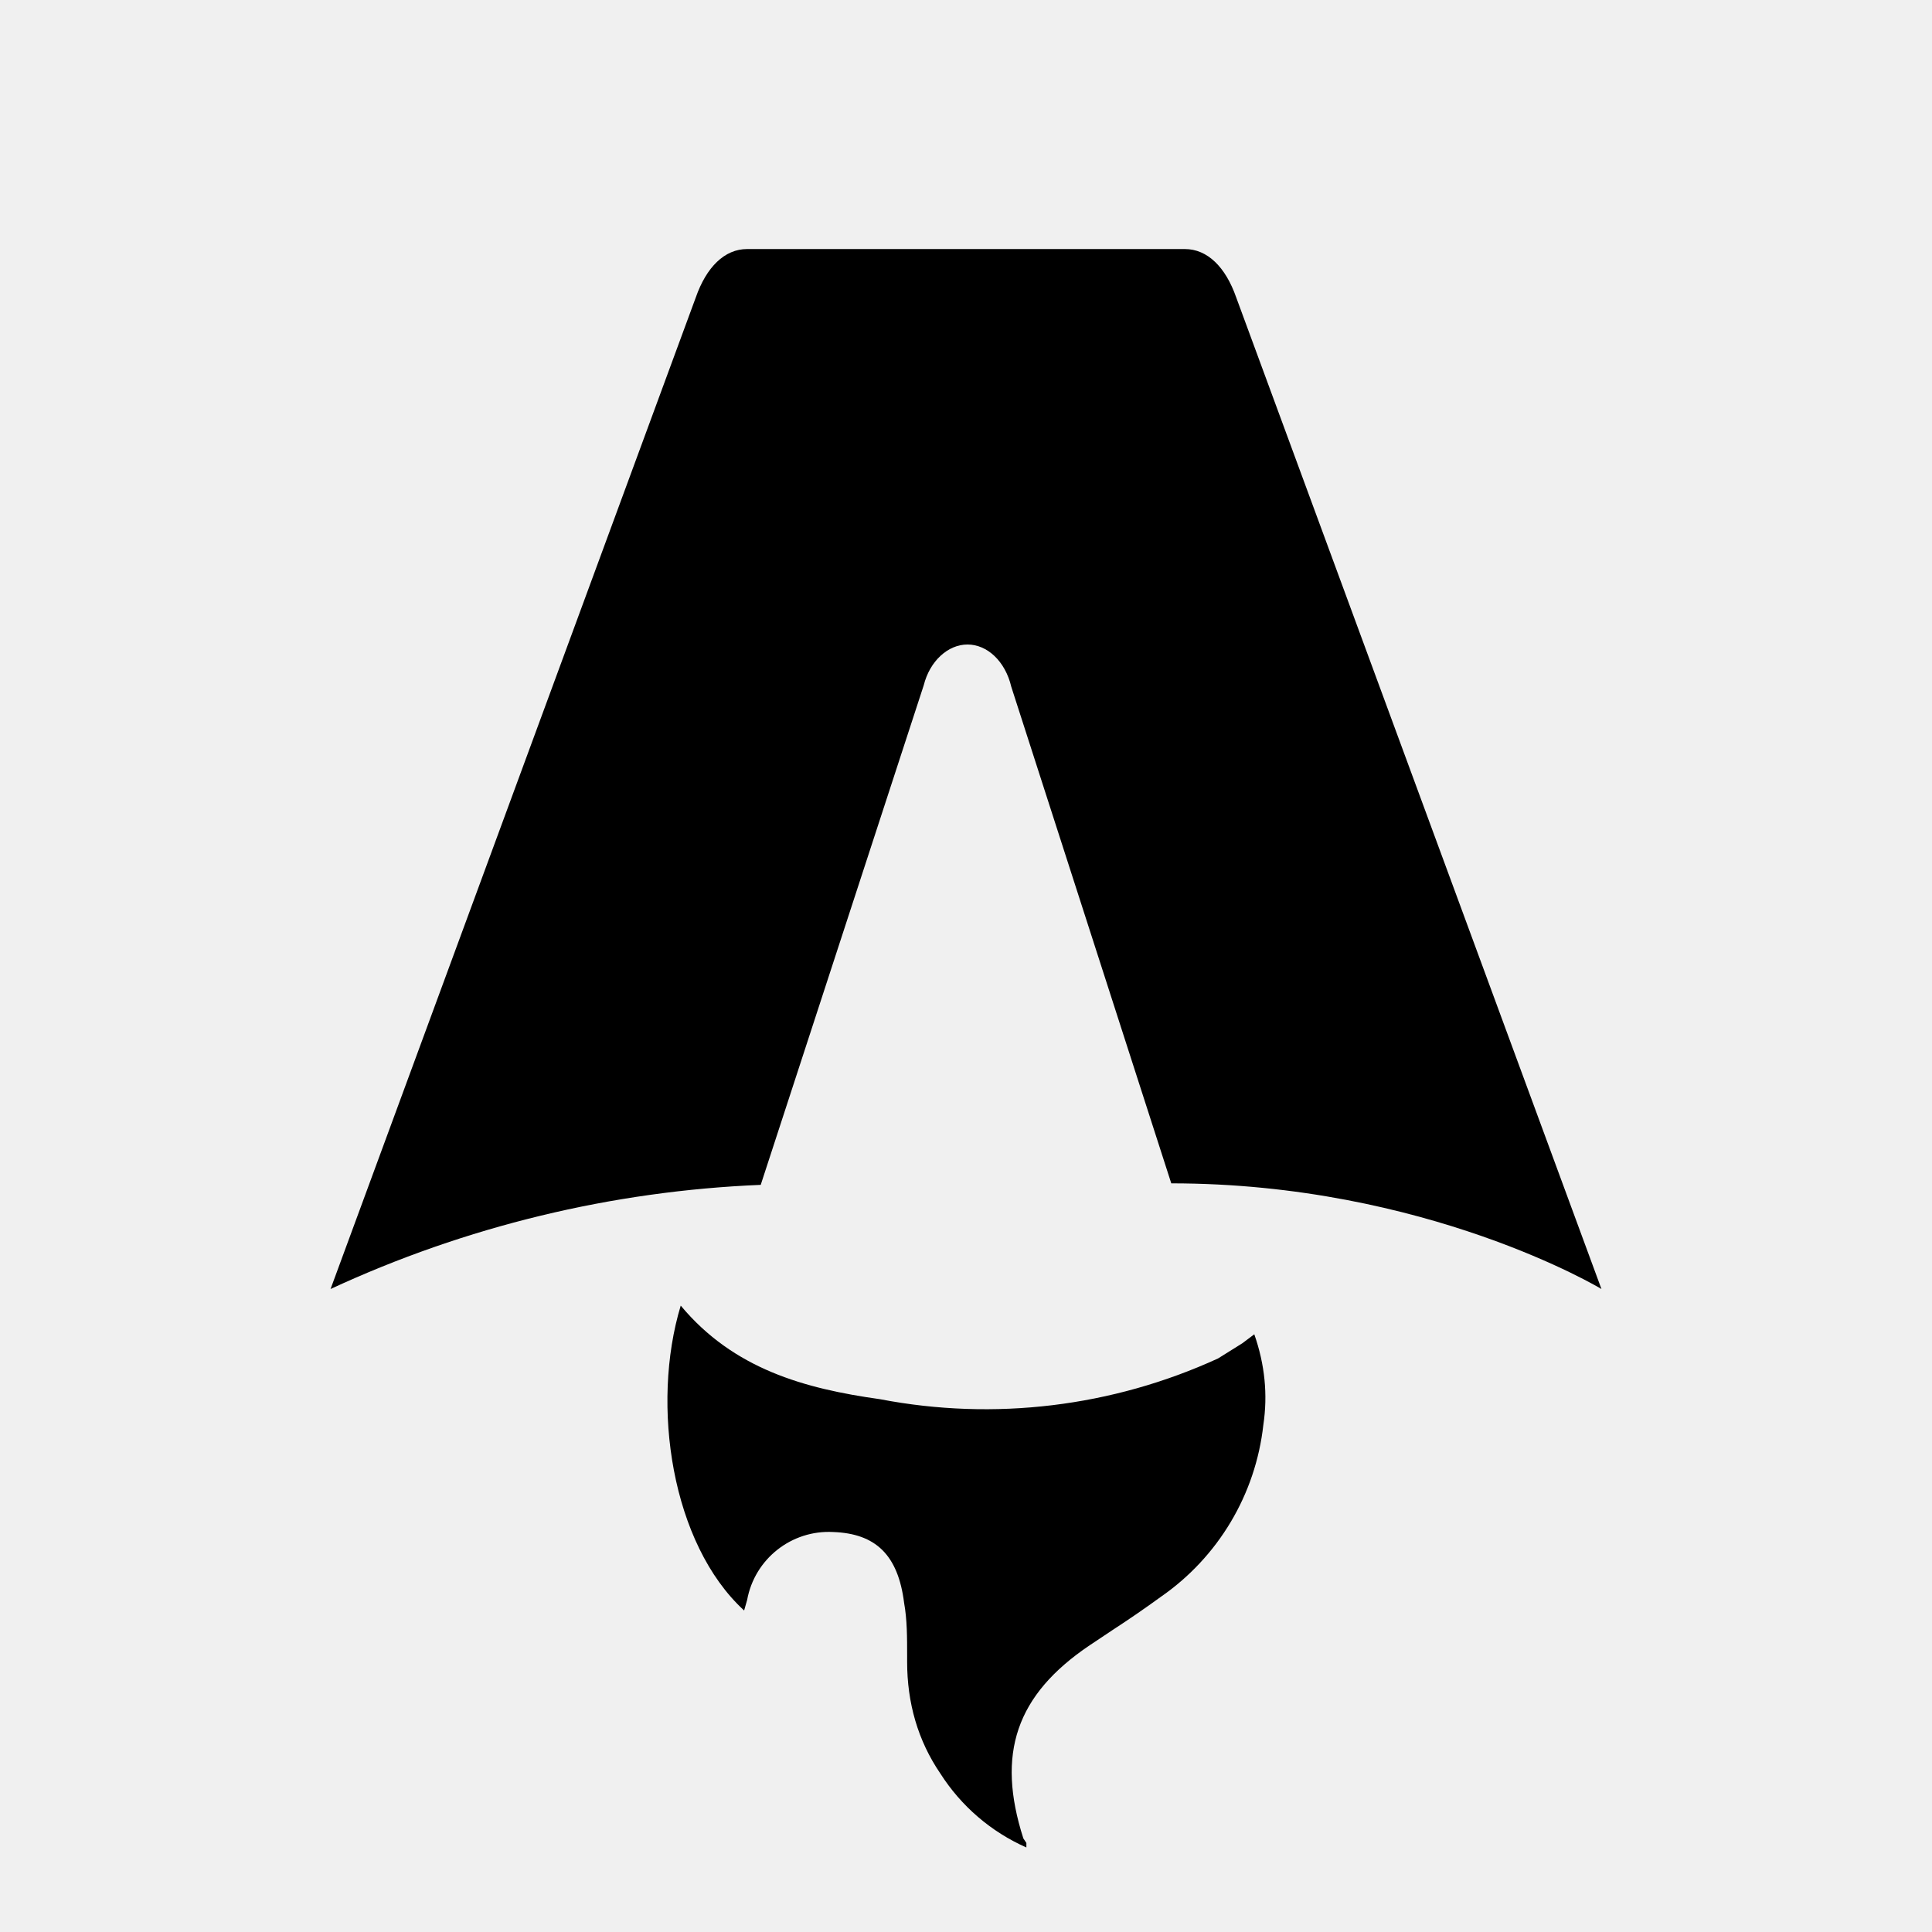
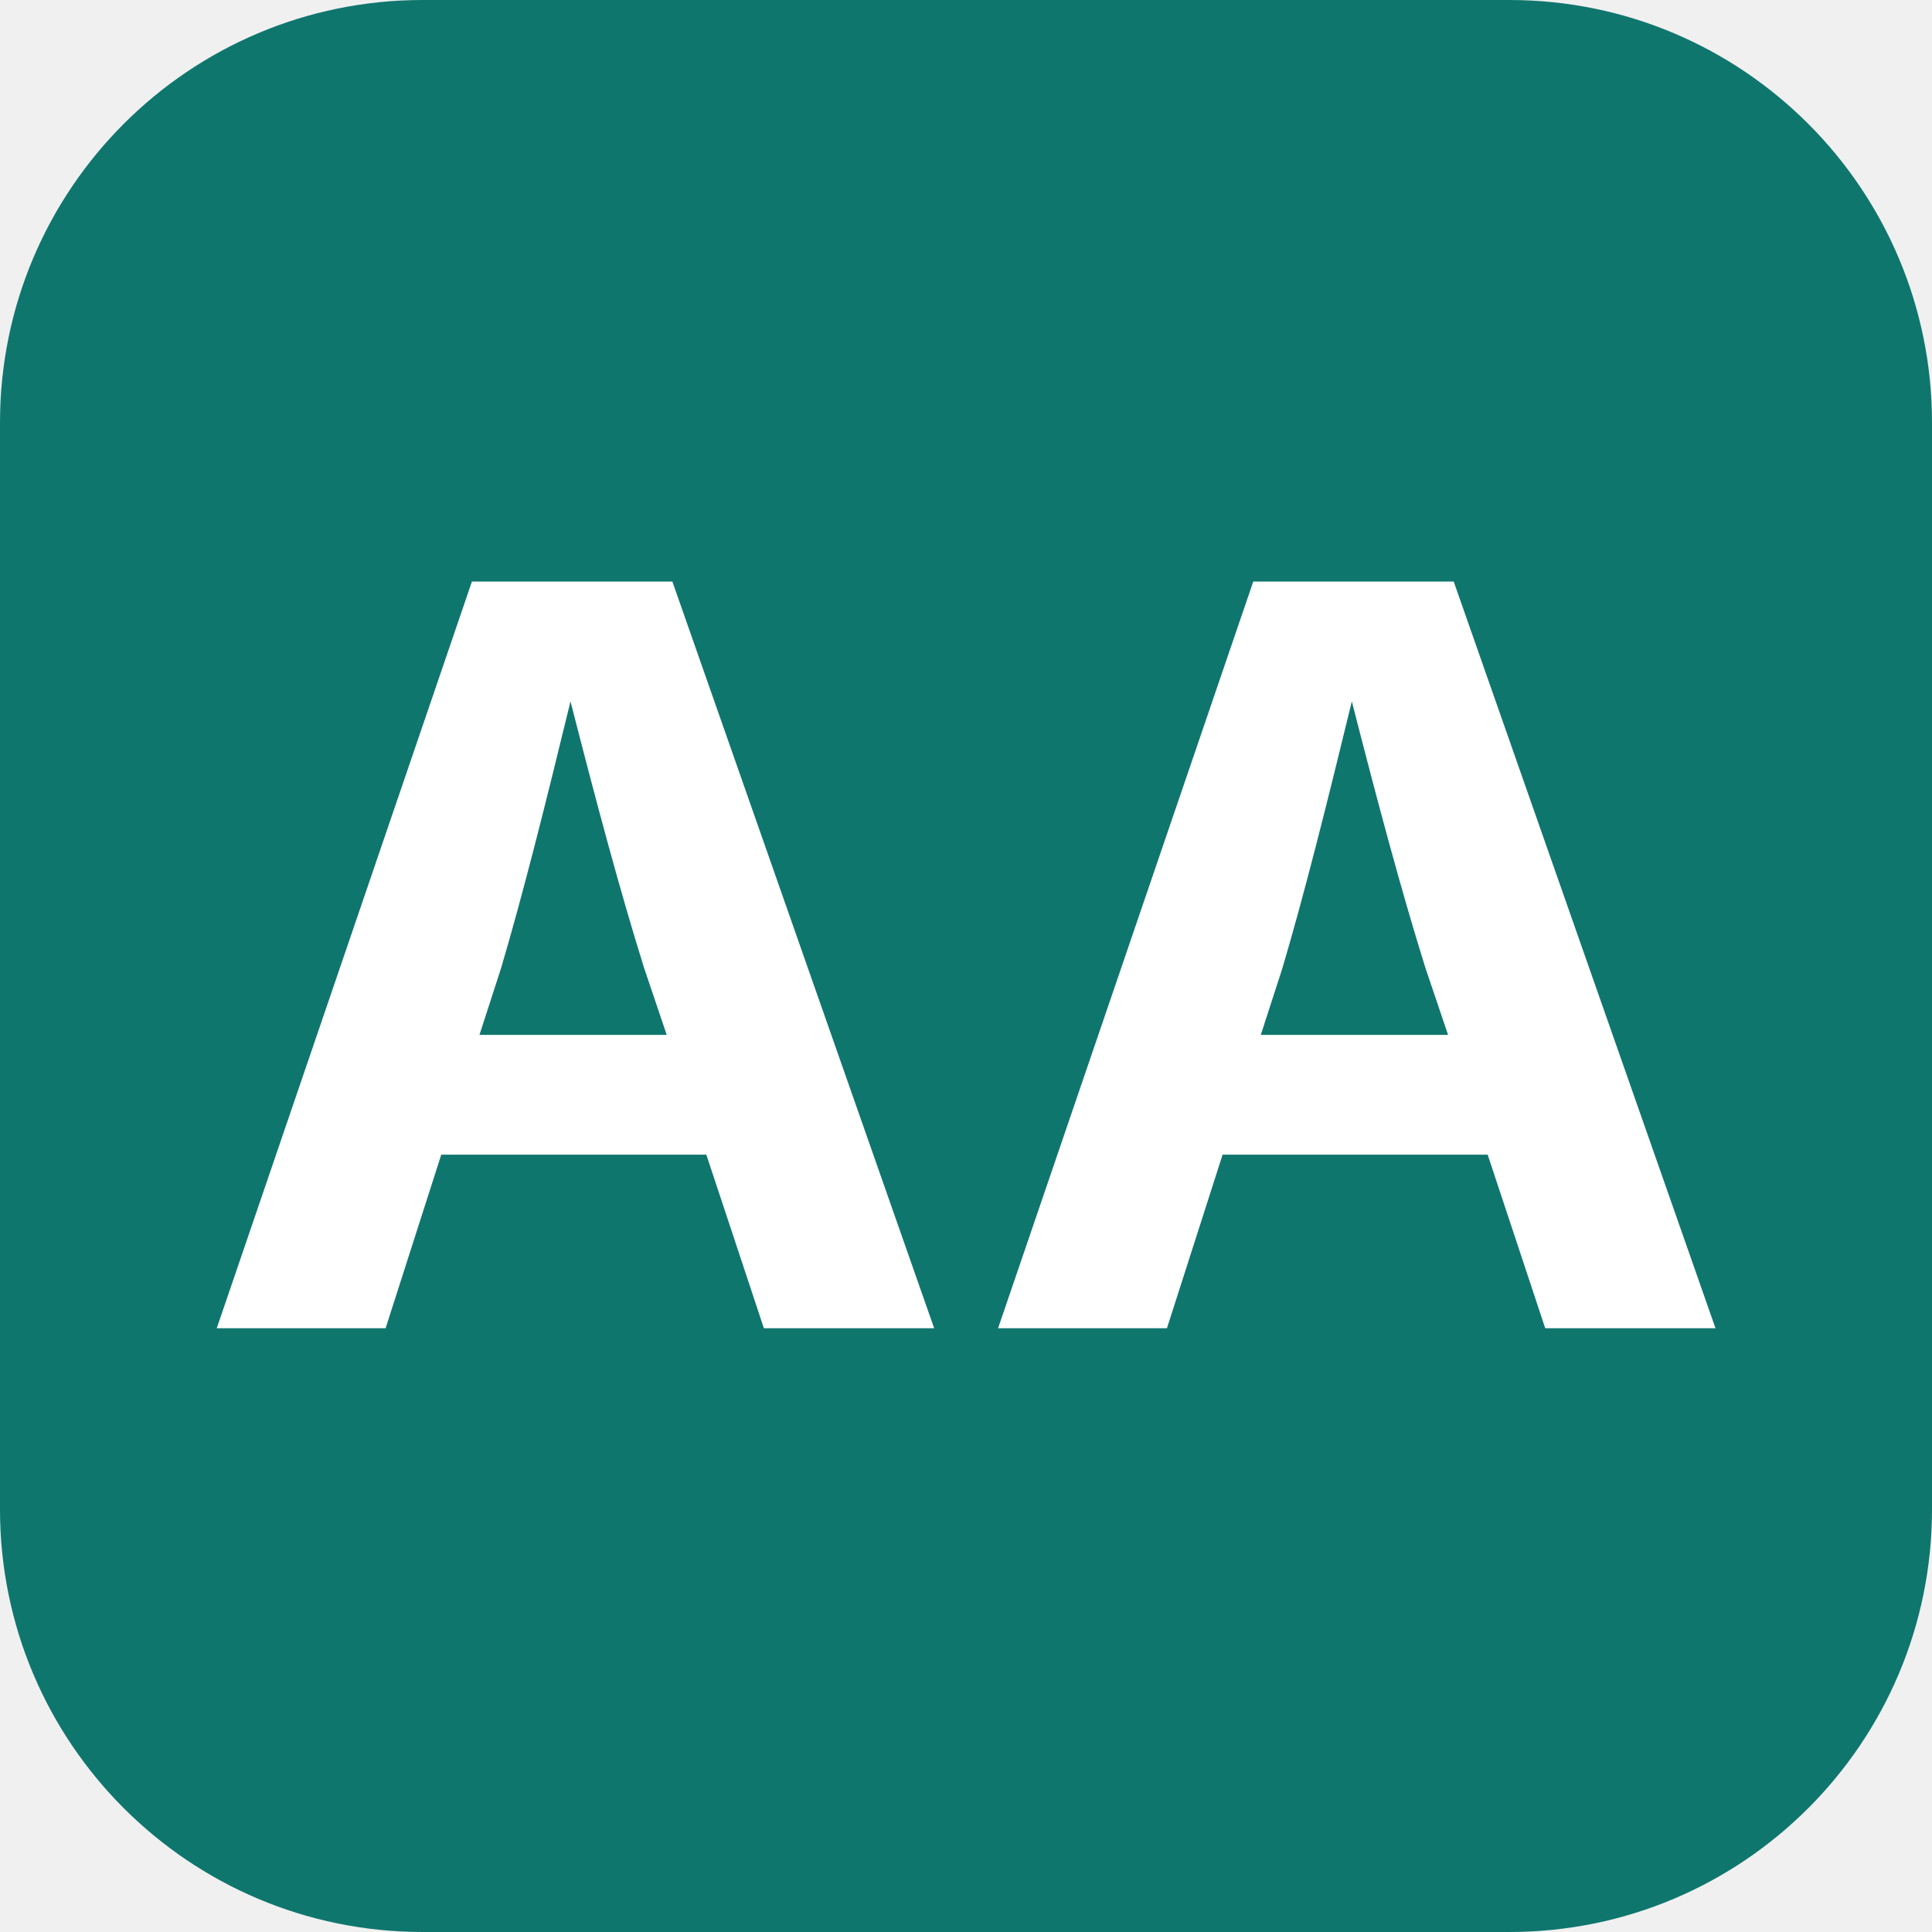
- <svg xmlns="http://www.w3.org/2000/svg" fill="none" viewBox="0 0 128 128">
-   <path d="M50.4 78.5a75.1 75.1 0 0 0-28.5 6.9l24.2-65.7c.7-2 1.9-3.2 3.4-3.2h29c1.5 0 2.7 1.2 3.4 3.2l24.2 65.7s-11.6-7-28.5-7L67 45.5c-.4-1.7-1.6-2.8-2.9-2.8-1.3 0-2.5 1.1-2.9 2.7L50.4 78.5Zm-1.1 28.2Zm-4.2-20.2c-2 6.6-.6 15.8 4.2 20.2a17.5 17.5 0 0 1 .2-.7 5.5 5.5 0 0 1 5.7-4.5c2.8.1 4.3 1.5 4.7 4.7.2 1.1.2 2.3.2 3.5v.4c0 2.7.7 5.2 2.2 7.4a13 13 0 0 0 5.7 4.9v-.3l-.2-.3c-1.8-5.6-.5-9.5 4.4-12.8l1.5-1a73 73 0 0 0 3.2-2.2 16 16 0 0 0 6.8-11.4c.3-2 .1-4-.6-6l-.8.6-1.6 1a37 37 0 0 1-22.4 2.7c-5-.7-9.7-2-13.2-6.2Z" />
-   <style>
-         path { fill: #000; }
-         @media (prefers-color-scheme: dark) {
-             path { fill: #FFF; }
-         }
-     </style>
+ <svg xmlns="http://www.w3.org/2000/svg" viewBox="0 0 64 64">
+   <rect width="64" height="64" rx="14" fill="#0F766E" />
+   <text x="32" y="44" text-anchor="middle" font-family="system-ui, -apple-system, sans-serif" font-size="34" font-weight="700" fill="#fff">AA</text>
</svg>
